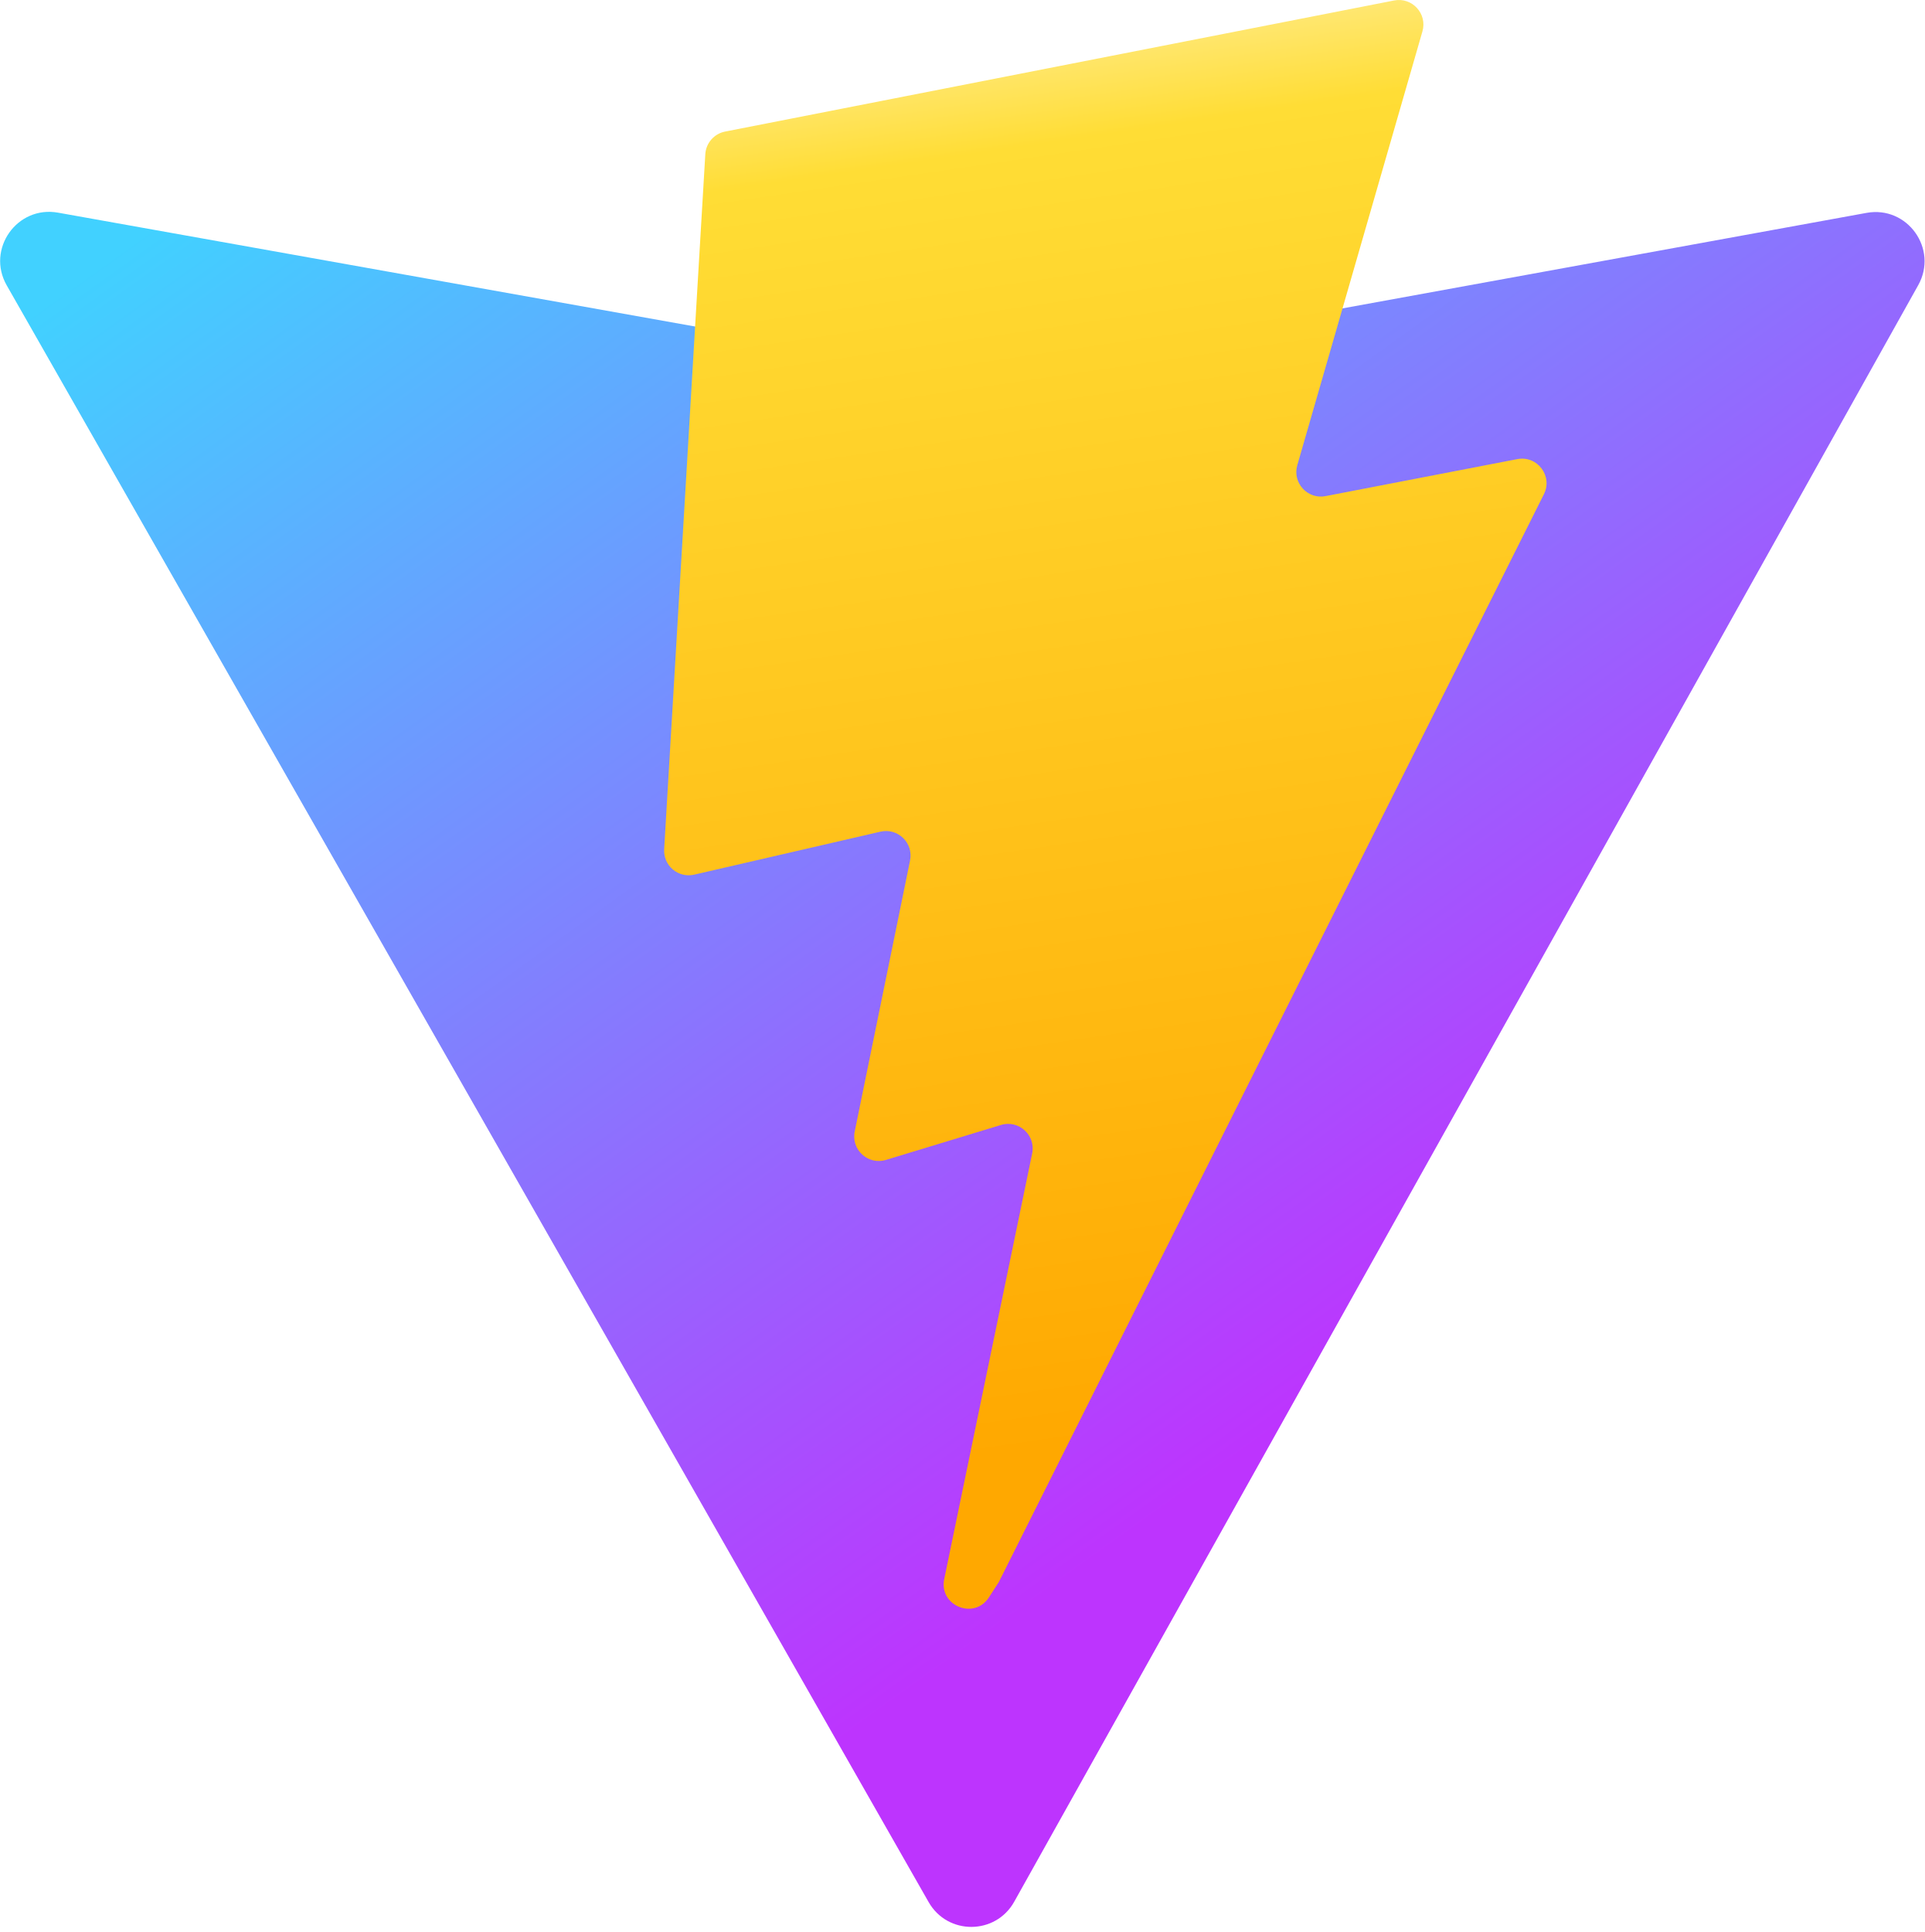
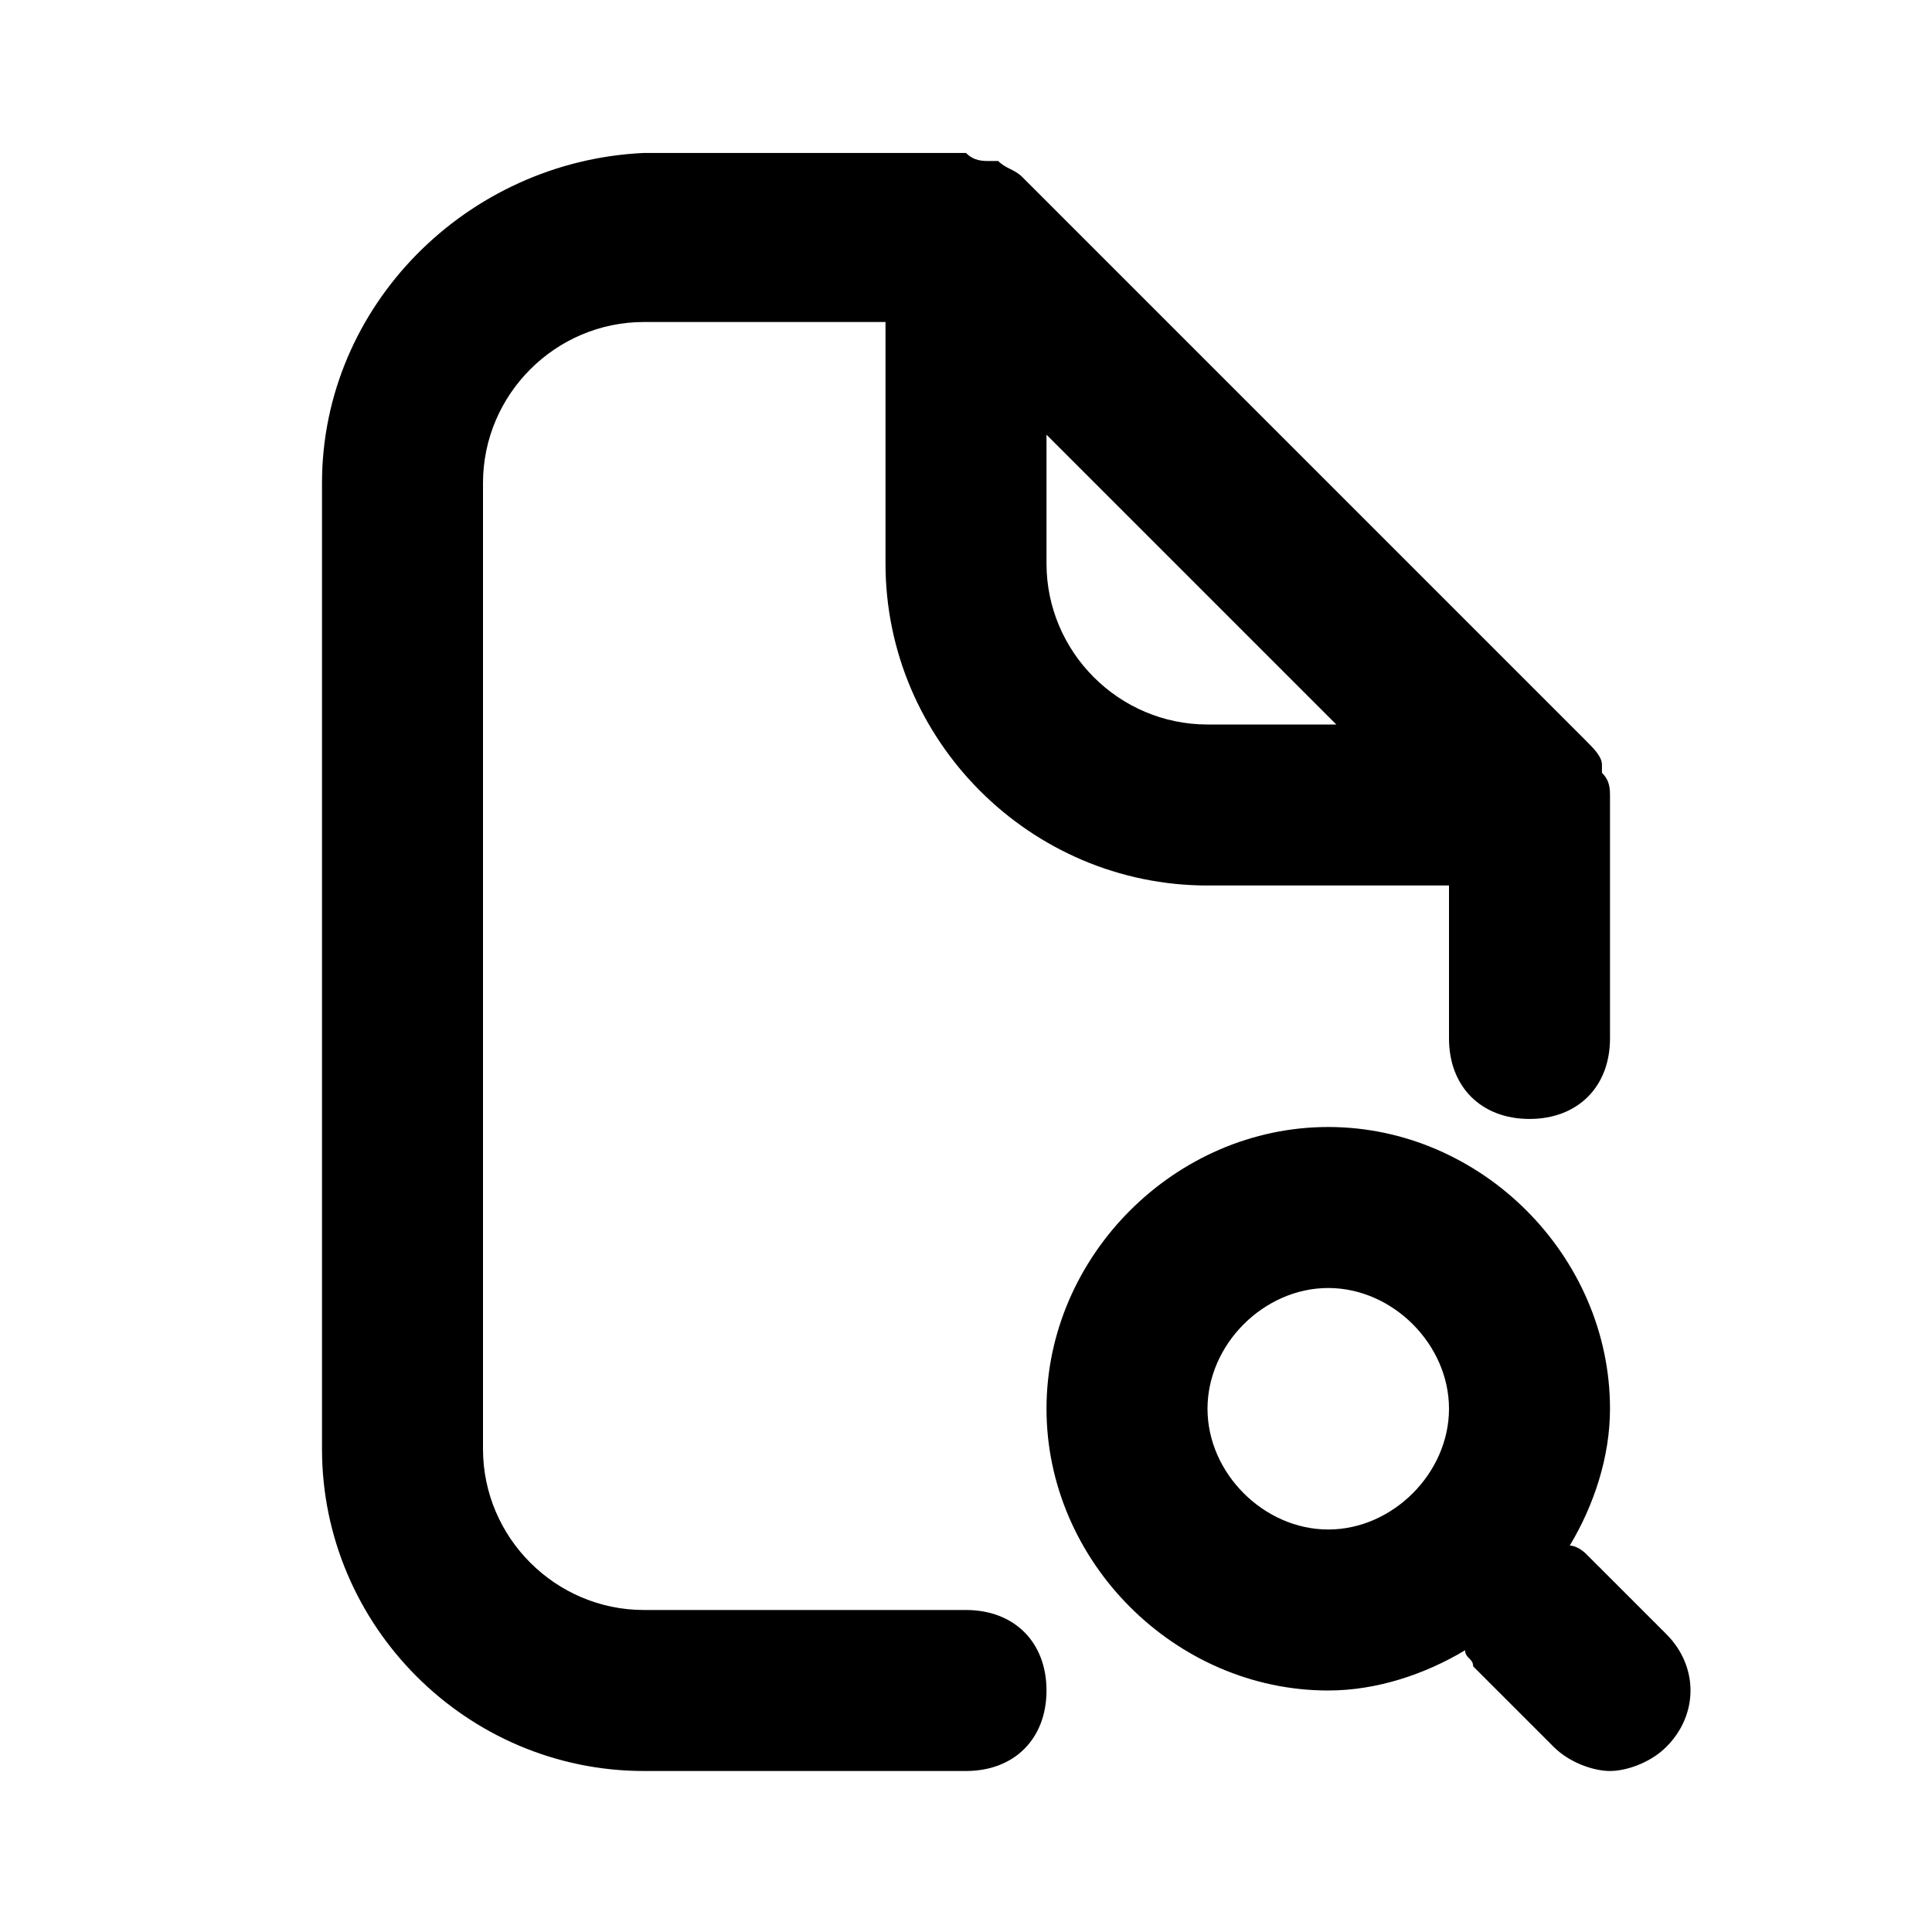
- <svg xmlns="http://www.w3.org/2000/svg" aria-hidden="true" role="img" class="iconify iconify--logos" width="31.88" height="32" preserveAspectRatio="xMidYMid meet" viewBox="0 0 256 257">
-   <defs>
-     <linearGradient id="IconifyId1813088fe1fbc01fb466" x1="-.828%" x2="57.636%" y1="7.652%" y2="78.411%">
-       <stop offset="0%" stop-color="#41D1FF" />
-       <stop offset="100%" stop-color="#BD34FE" />
-     </linearGradient>
-     <linearGradient id="IconifyId1813088fe1fbc01fb467" x1="43.376%" x2="50.316%" y1="2.242%" y2="89.03%">
-       <stop offset="0%" stop-color="#FFEA83" />
-       <stop offset="8.333%" stop-color="#FFDD35" />
-       <stop offset="100%" stop-color="#FFA800" />
-     </linearGradient>
-   </defs>
-   <path fill="url(#IconifyId1813088fe1fbc01fb466)" d="M255.153 37.938L134.897 252.976c-2.483 4.44-8.862 4.466-11.382.048L.875 37.958c-2.746-4.814 1.371-10.646 6.827-9.67l120.385 21.517a6.537 6.537 0 0 0 2.322-.004l117.867-21.483c5.438-.991 9.574 4.796 6.877 9.62Z" />
-   <path fill="url(#IconifyId1813088fe1fbc01fb467)" d="M185.432.063L96.44 17.501a3.268 3.268 0 0 0-2.634 3.014l-5.474 92.456a3.268 3.268 0 0 0 3.997 3.378l24.777-5.718c2.318-.535 4.413 1.507 3.936 3.838l-7.361 36.047c-.495 2.426 1.782 4.5 4.151 3.78l15.304-4.649c2.372-.72 4.652 1.36 4.15 3.788l-11.698 56.621c-.732 3.542 3.979 5.473 5.943 2.437l1.313-2.028l72.516-144.72c1.215-2.423-.88-5.186-3.54-4.672l-25.505 4.922c-2.396.462-4.435-1.77-3.759-4.114l16.646-57.705c.677-2.35-1.37-4.583-3.769-4.113Z" />
+ <svg xmlns="http://www.w3.org/2000/svg" width="800px" height="800px" viewBox="0 0 24 24" version="1.1" xml:space="preserve">
+   <style type="text/css">
+ 	.st0{opacity:0.2;fill:none;stroke:#000000;stroke-width:5.000000e-02;stroke-miterlimit:10;}
+ </style>
+   <g id="Layer_1" />
+   <g id="Layer_2">
+     <g>
+       <path d="M12,20H8c-1.1,0-2-0.9-2-2V6c0-1.1,0.9-2,2-2h3v3c0,2.2,1.8,4,4,4h3v1.9c0,0.6,0.4,1,1,1s1-0.4,1-1V10c0,0,0,0,0-0.1    c0-0.1,0-0.2-0.1-0.3c0,0,0-0.1,0-0.1c0-0.1-0.1-0.2-0.2-0.3c0,0,0,0,0,0l-7-7c-0.1-0.1-0.2-0.1-0.3-0.2c0,0-0.1,0-0.1,0    c-0.1,0-0.2,0-0.3-0.1c0,0,0,0-0.1,0H8C5.8,2,4,3.8,4,6v12c0,2.2,1.8,4,4,4h4c0.6,0,1-0.4,1-1S12.6,20,12,20z M13,5.4L16.6,9H15    c-1.1,0-2-0.9-2-2V5.4z" />
+       <path d="M20.7,20.3l-1-1c0,0-0.1-0.1-0.2-0.1c0.3-0.5,0.5-1.1,0.5-1.7c0-1.9-1.6-3.5-3.5-3.5S13,15.6,13,17.5s1.6,3.5,3.5,3.5    c0.6,0,1.2-0.2,1.7-0.5c0,0.1,0.1,0.1,0.1,0.2l1,1c0.2,0.2,0.5,0.3,0.7,0.3s0.5-0.1,0.7-0.3C21.1,21.3,21.1,20.7,20.7,20.3z     M16.5,19c-0.8,0-1.5-0.7-1.5-1.5s0.7-1.5,1.5-1.5s1.5,0.7,1.5,1.5S17.3,19,16.5,19z" />
+     </g>
+   </g>
</svg>
